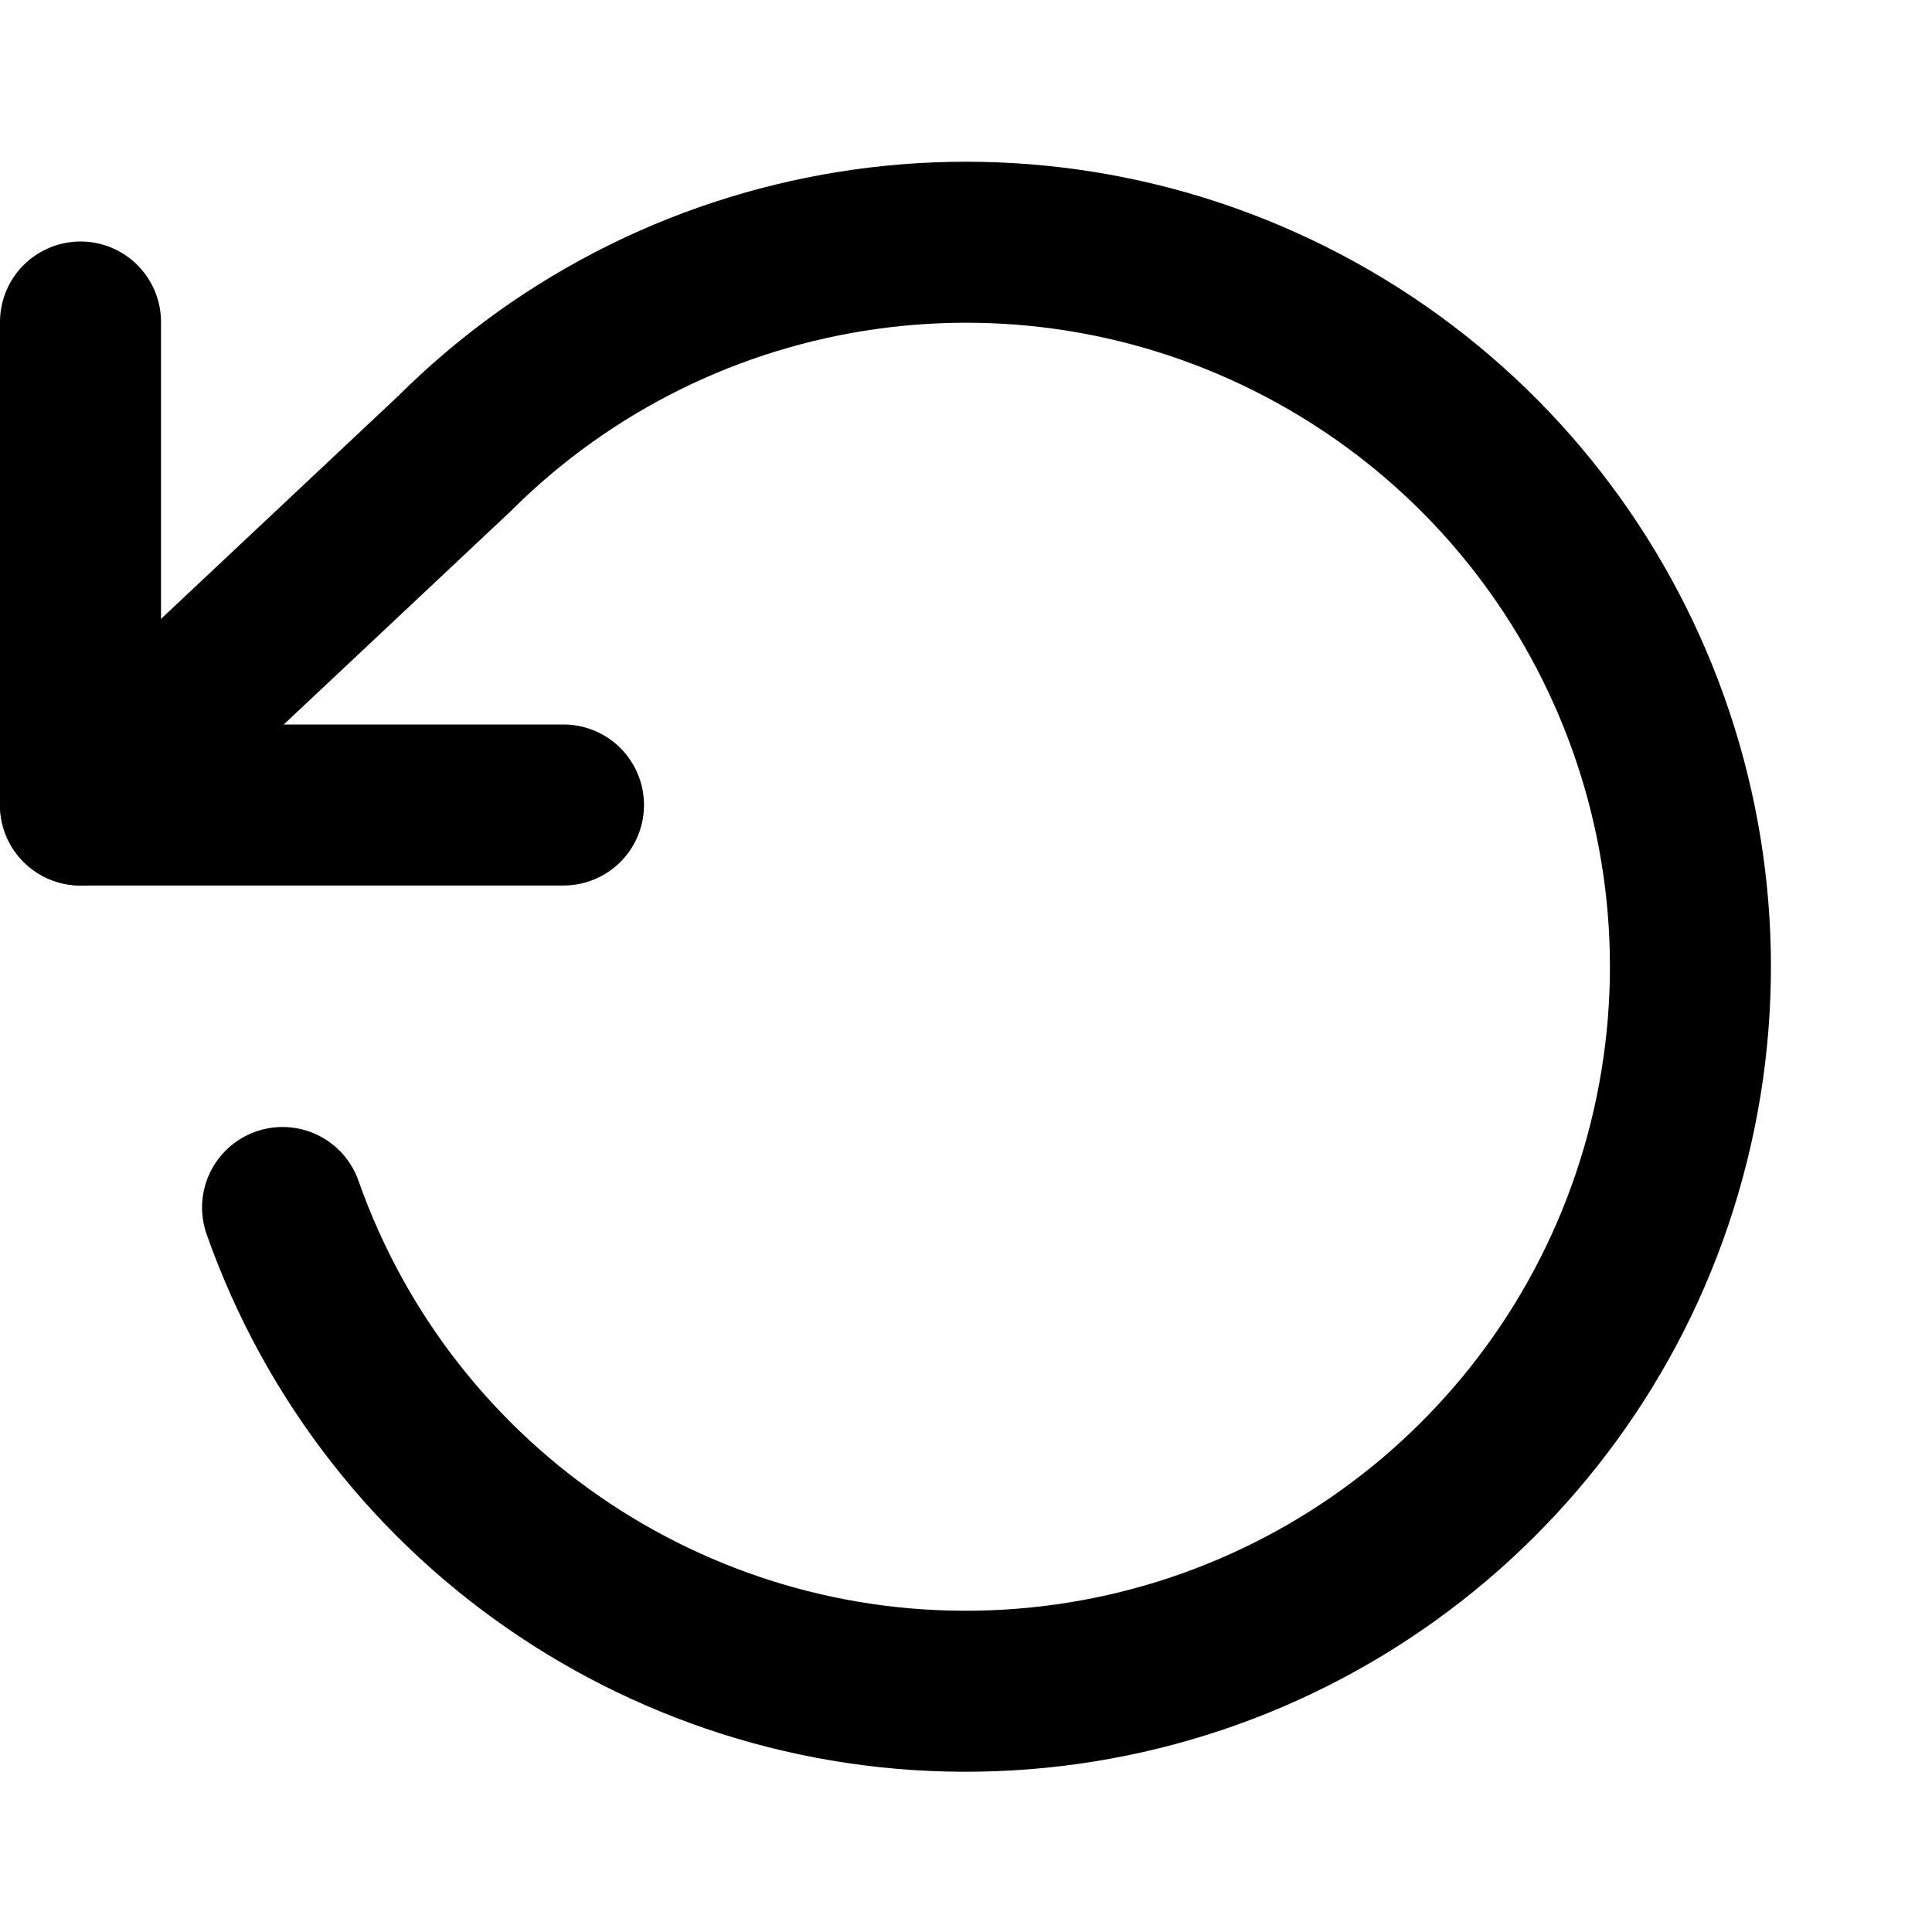
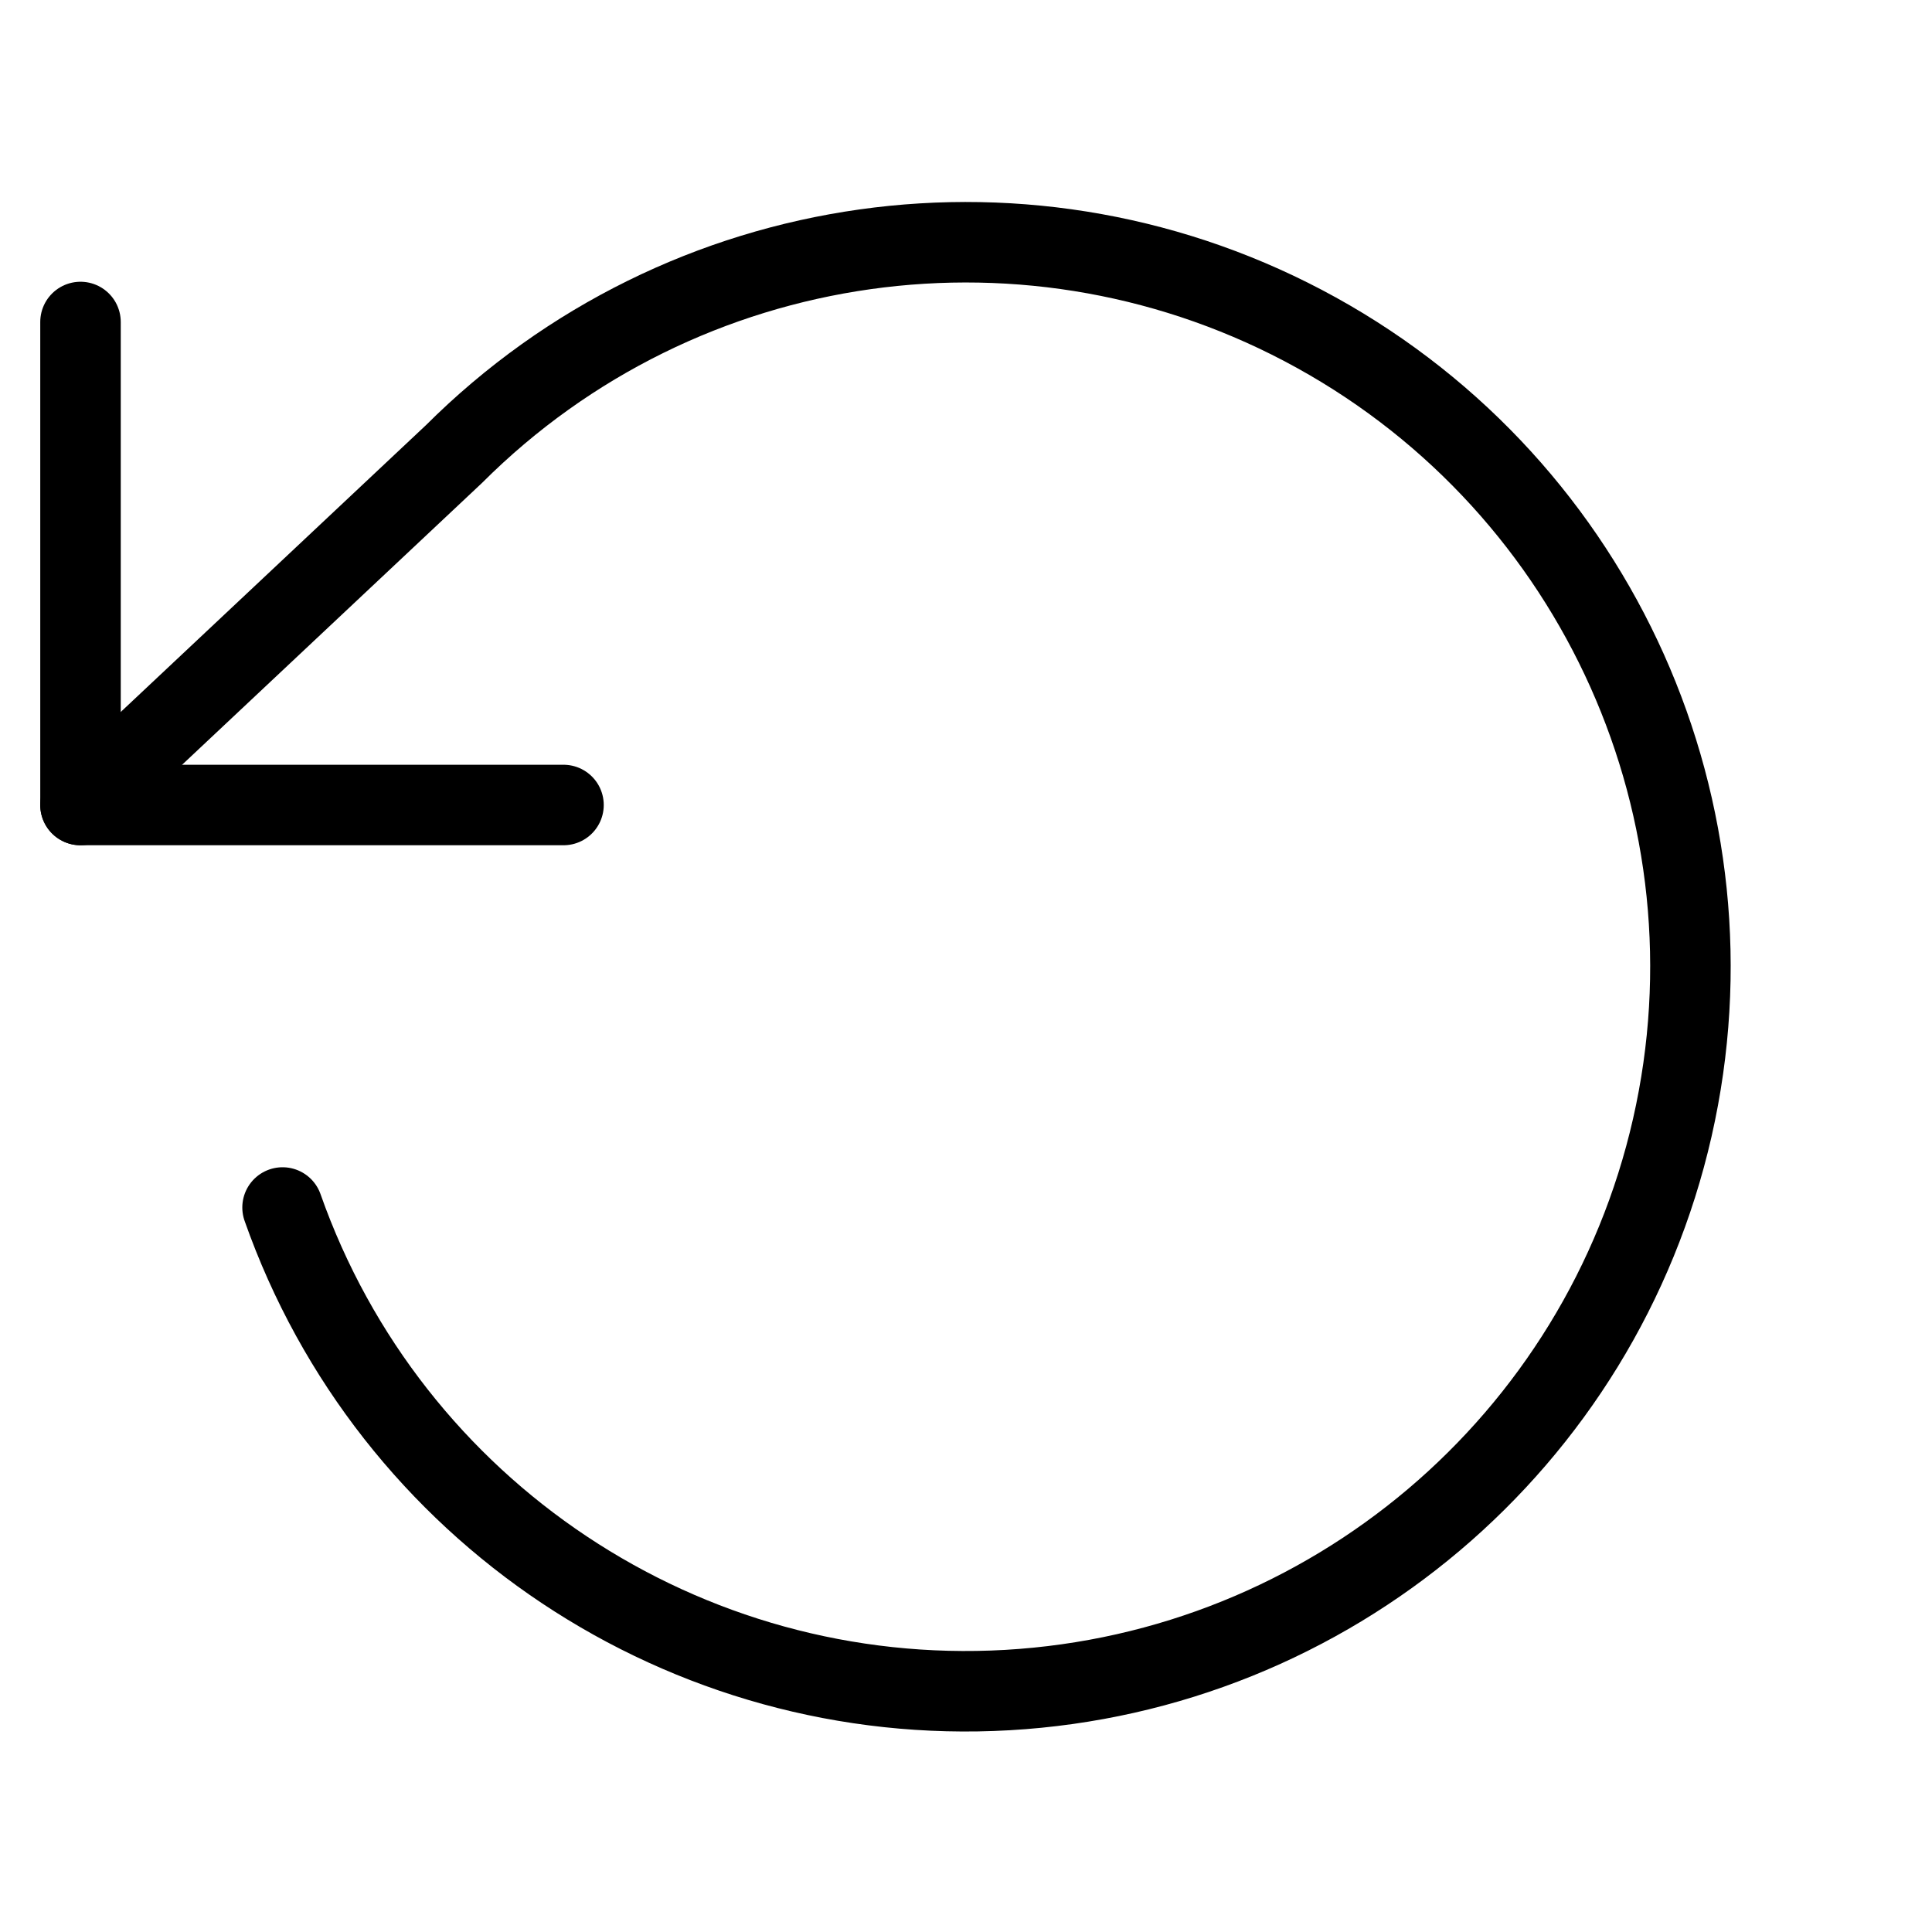
- <svg xmlns="http://www.w3.org/2000/svg" width="24" height="24" viewBox="0 0 24 24" fill="none" stroke="currentColor" stroke-width="2" stroke-linecap="round" stroke-linejoin="round">
+ <svg xmlns="http://www.w3.org/2000/svg" width="20" height="20" viewBox="0 0 24 24" fill="none" stroke="currentColor" stroke-width="1" stroke-linecap="round" stroke-linejoin="round" class="feather feather-rotate-ccw">
  <polyline points="1 4 1 10 7 10" />
  <path d="M3.51 15a9 9 0 1 0 2.13-9.36L1 10" />
</svg>
